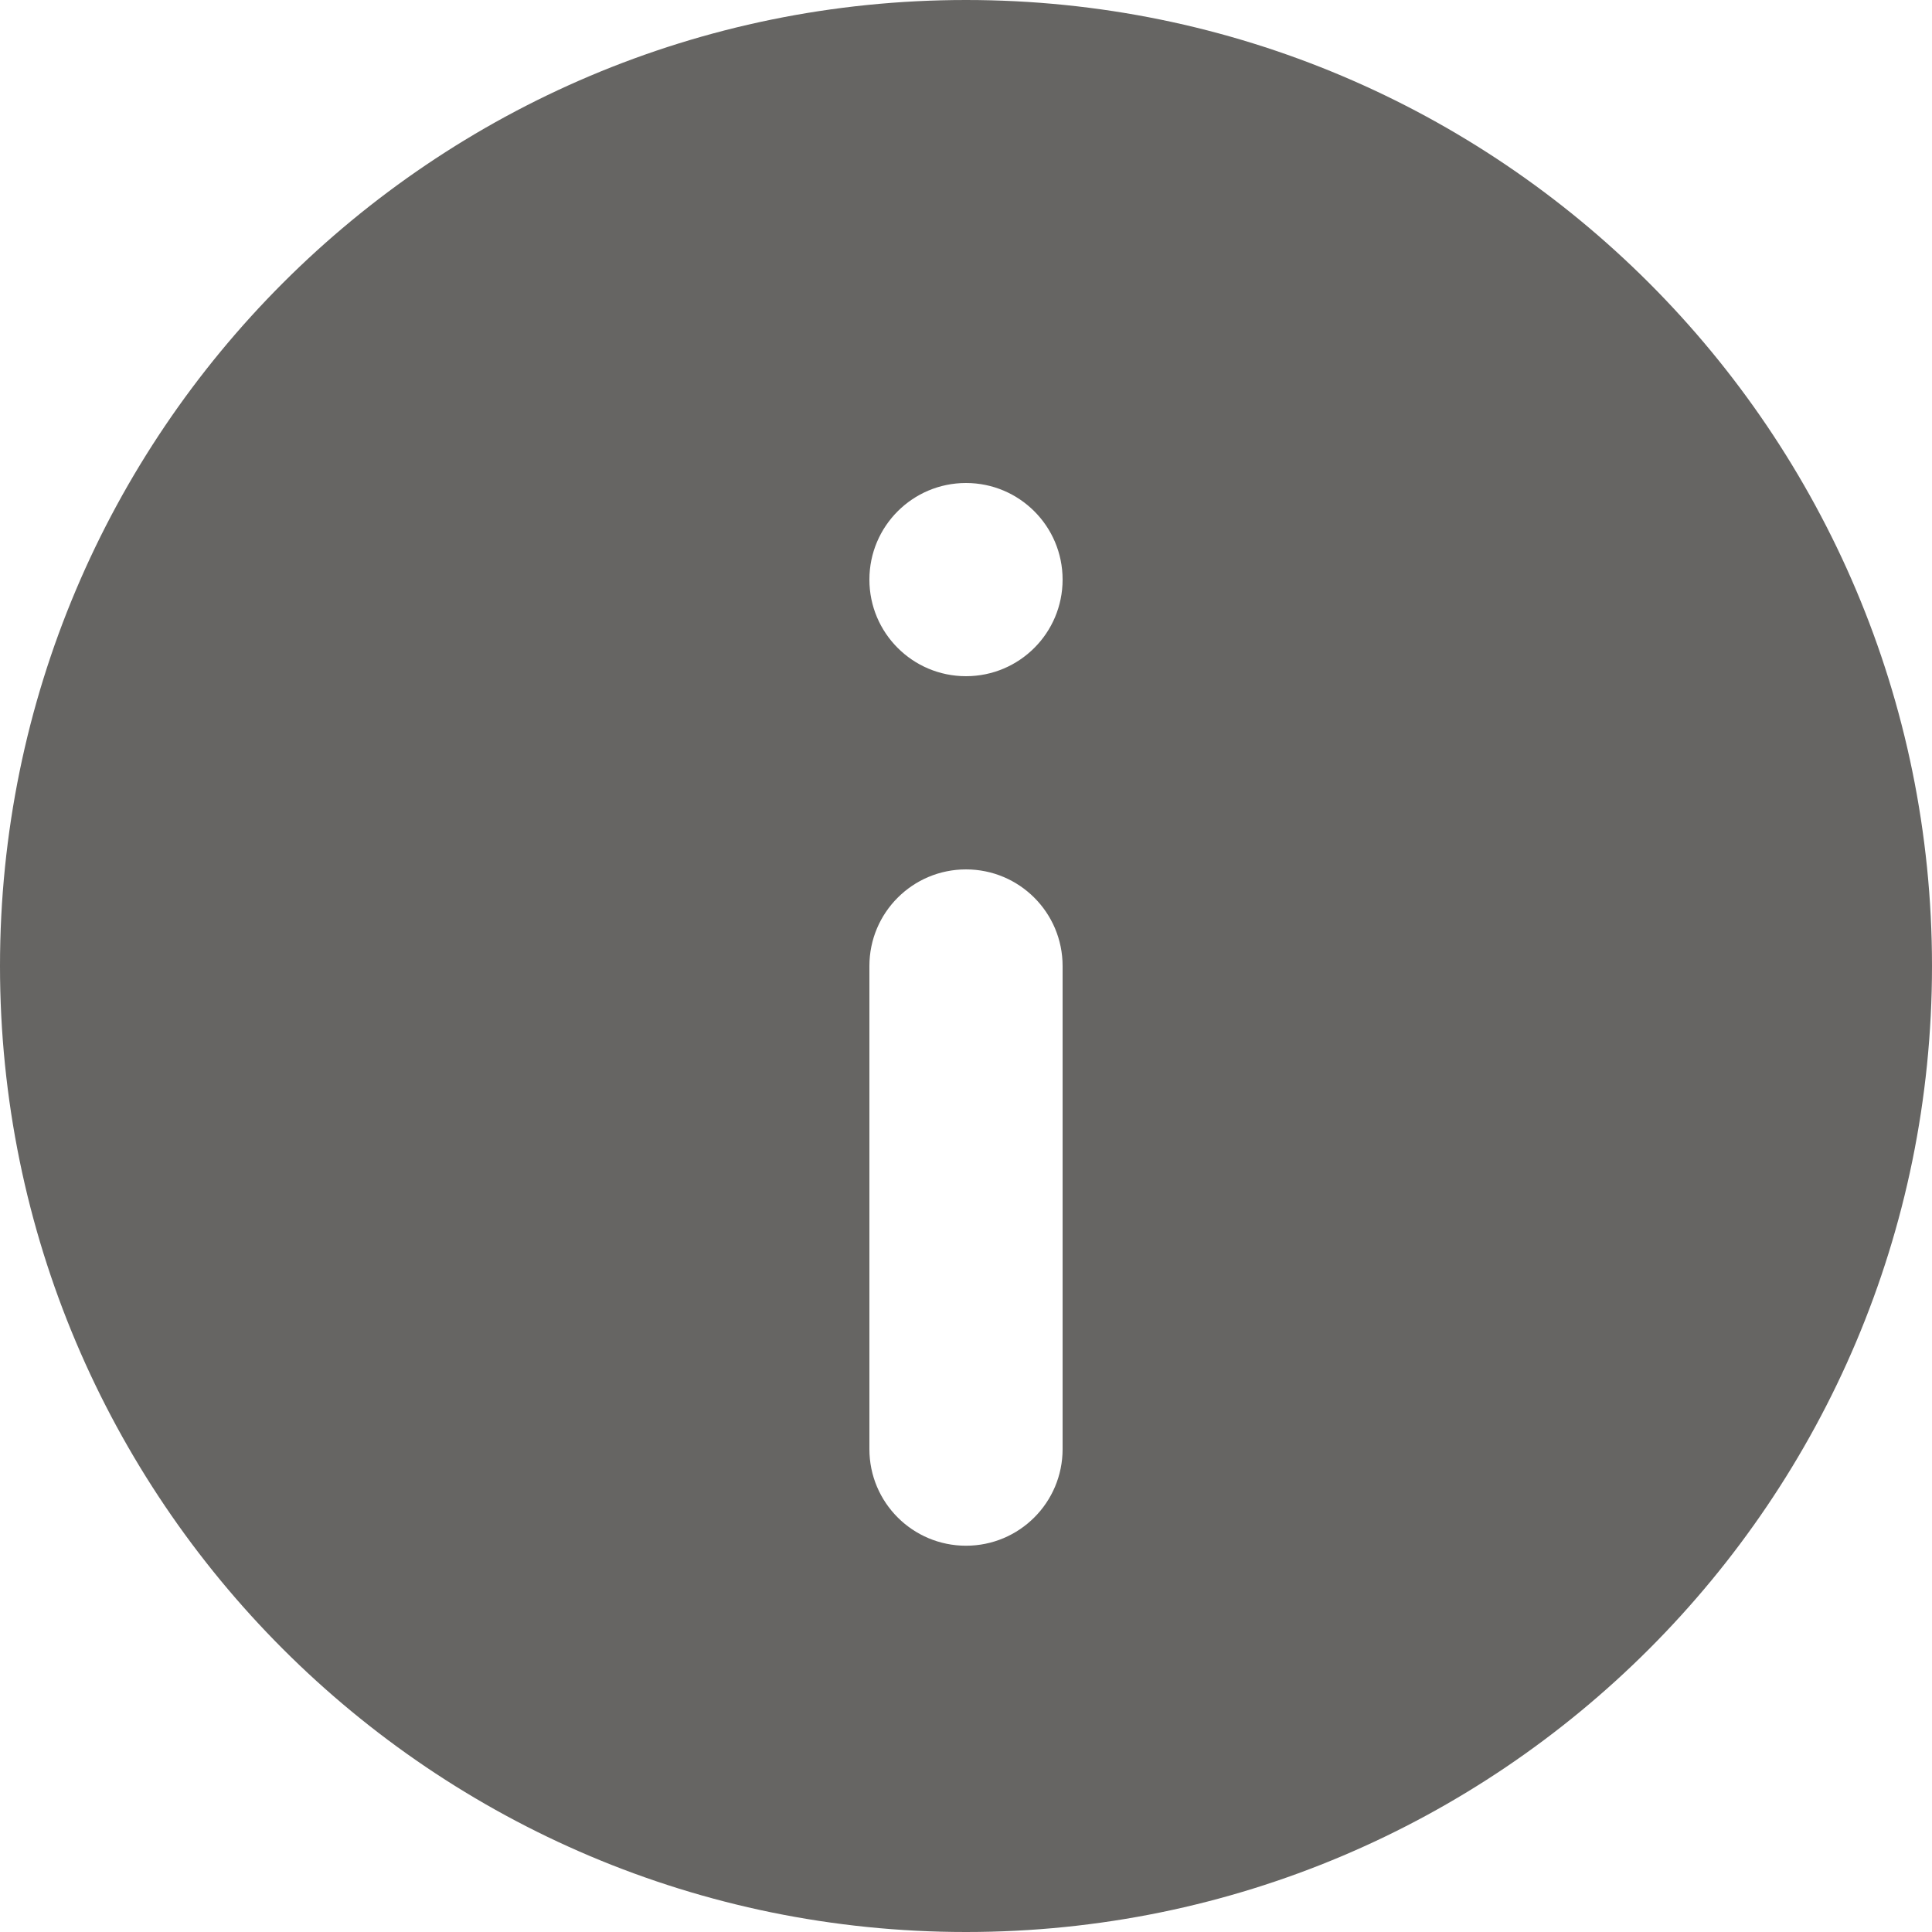
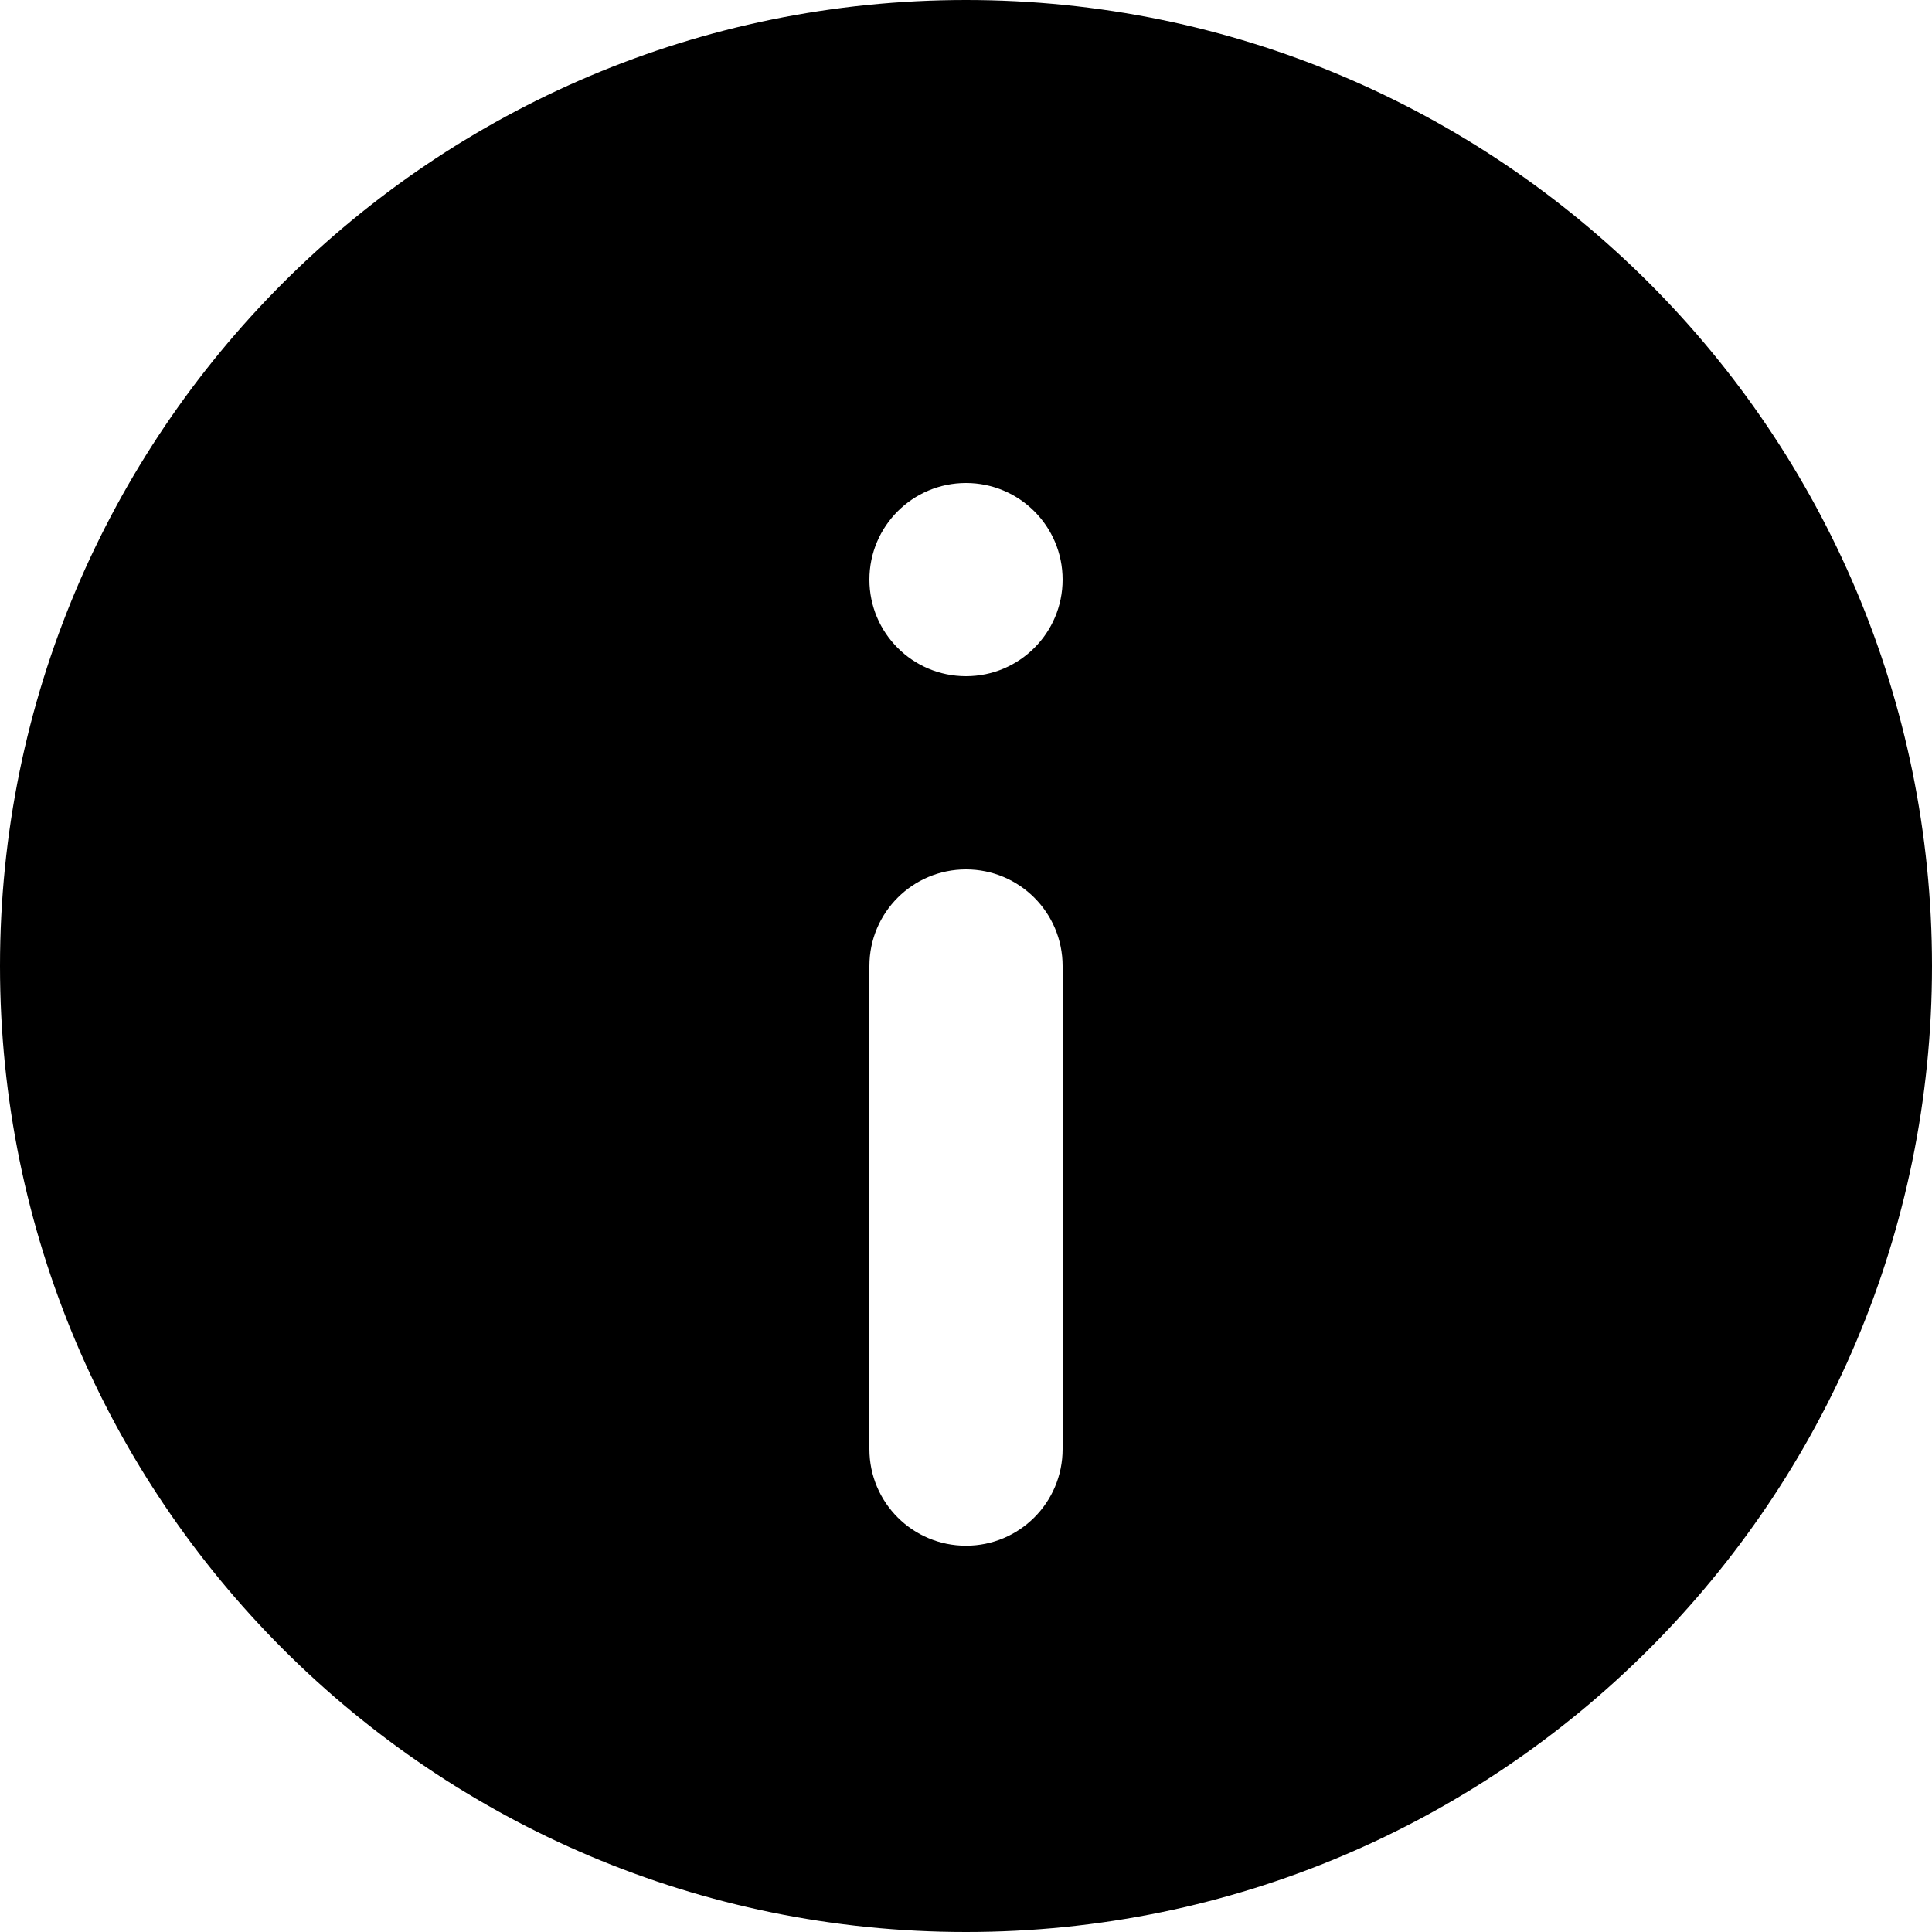
<svg xmlns="http://www.w3.org/2000/svg" width="16" height="16" viewBox="0 0 16 16" fill="none">
-   <path fill-rule="evenodd" clip-rule="evenodd" d="M16 8C16 12.418 12.418 16 8 16C3.582 16 0 12.418 0 8C0 3.582 3.582 0 8 0C12.418 0 16 3.582 16 8ZM8 7.2C8.442 7.2 8.8 7.558 8.8 8V12.001C8.8 12.443 8.442 12.801 8 12.801C7.558 12.801 7.2 12.443 7.2 12.001V8C7.2 7.558 7.558 7.2 8 7.2ZM8 5.6C8.442 5.6 8.8 5.242 8.8 4.8C8.8 4.358 8.442 4 8 4C7.558 4 7.2 4.358 7.2 4.8C7.2 5.242 7.558 5.6 8 5.6Z" fill="#666563" />
+   <path fill-rule="evenodd" clip-rule="evenodd" d="M16 8C16 12.418 12.418 16 8 16C3.582 16 0 12.418 0 8C0 3.582 3.582 0 8 0C12.418 0 16 3.582 16 8ZM8 7.2C8.442 7.2 8.8 7.558 8.8 8V12.001C8.8 12.443 8.442 12.801 8 12.801C7.558 12.801 7.2 12.443 7.2 12.001V8C7.2 7.558 7.558 7.2 8 7.2ZM8 5.6C8.442 5.6 8.8 5.242 8.8 4.8C8.8 4.358 8.442 4 8 4C7.558 4 7.2 4.358 7.2 4.8C7.2 5.242 7.558 5.6 8 5.6Z" fill="currentColor" />
</svg>
